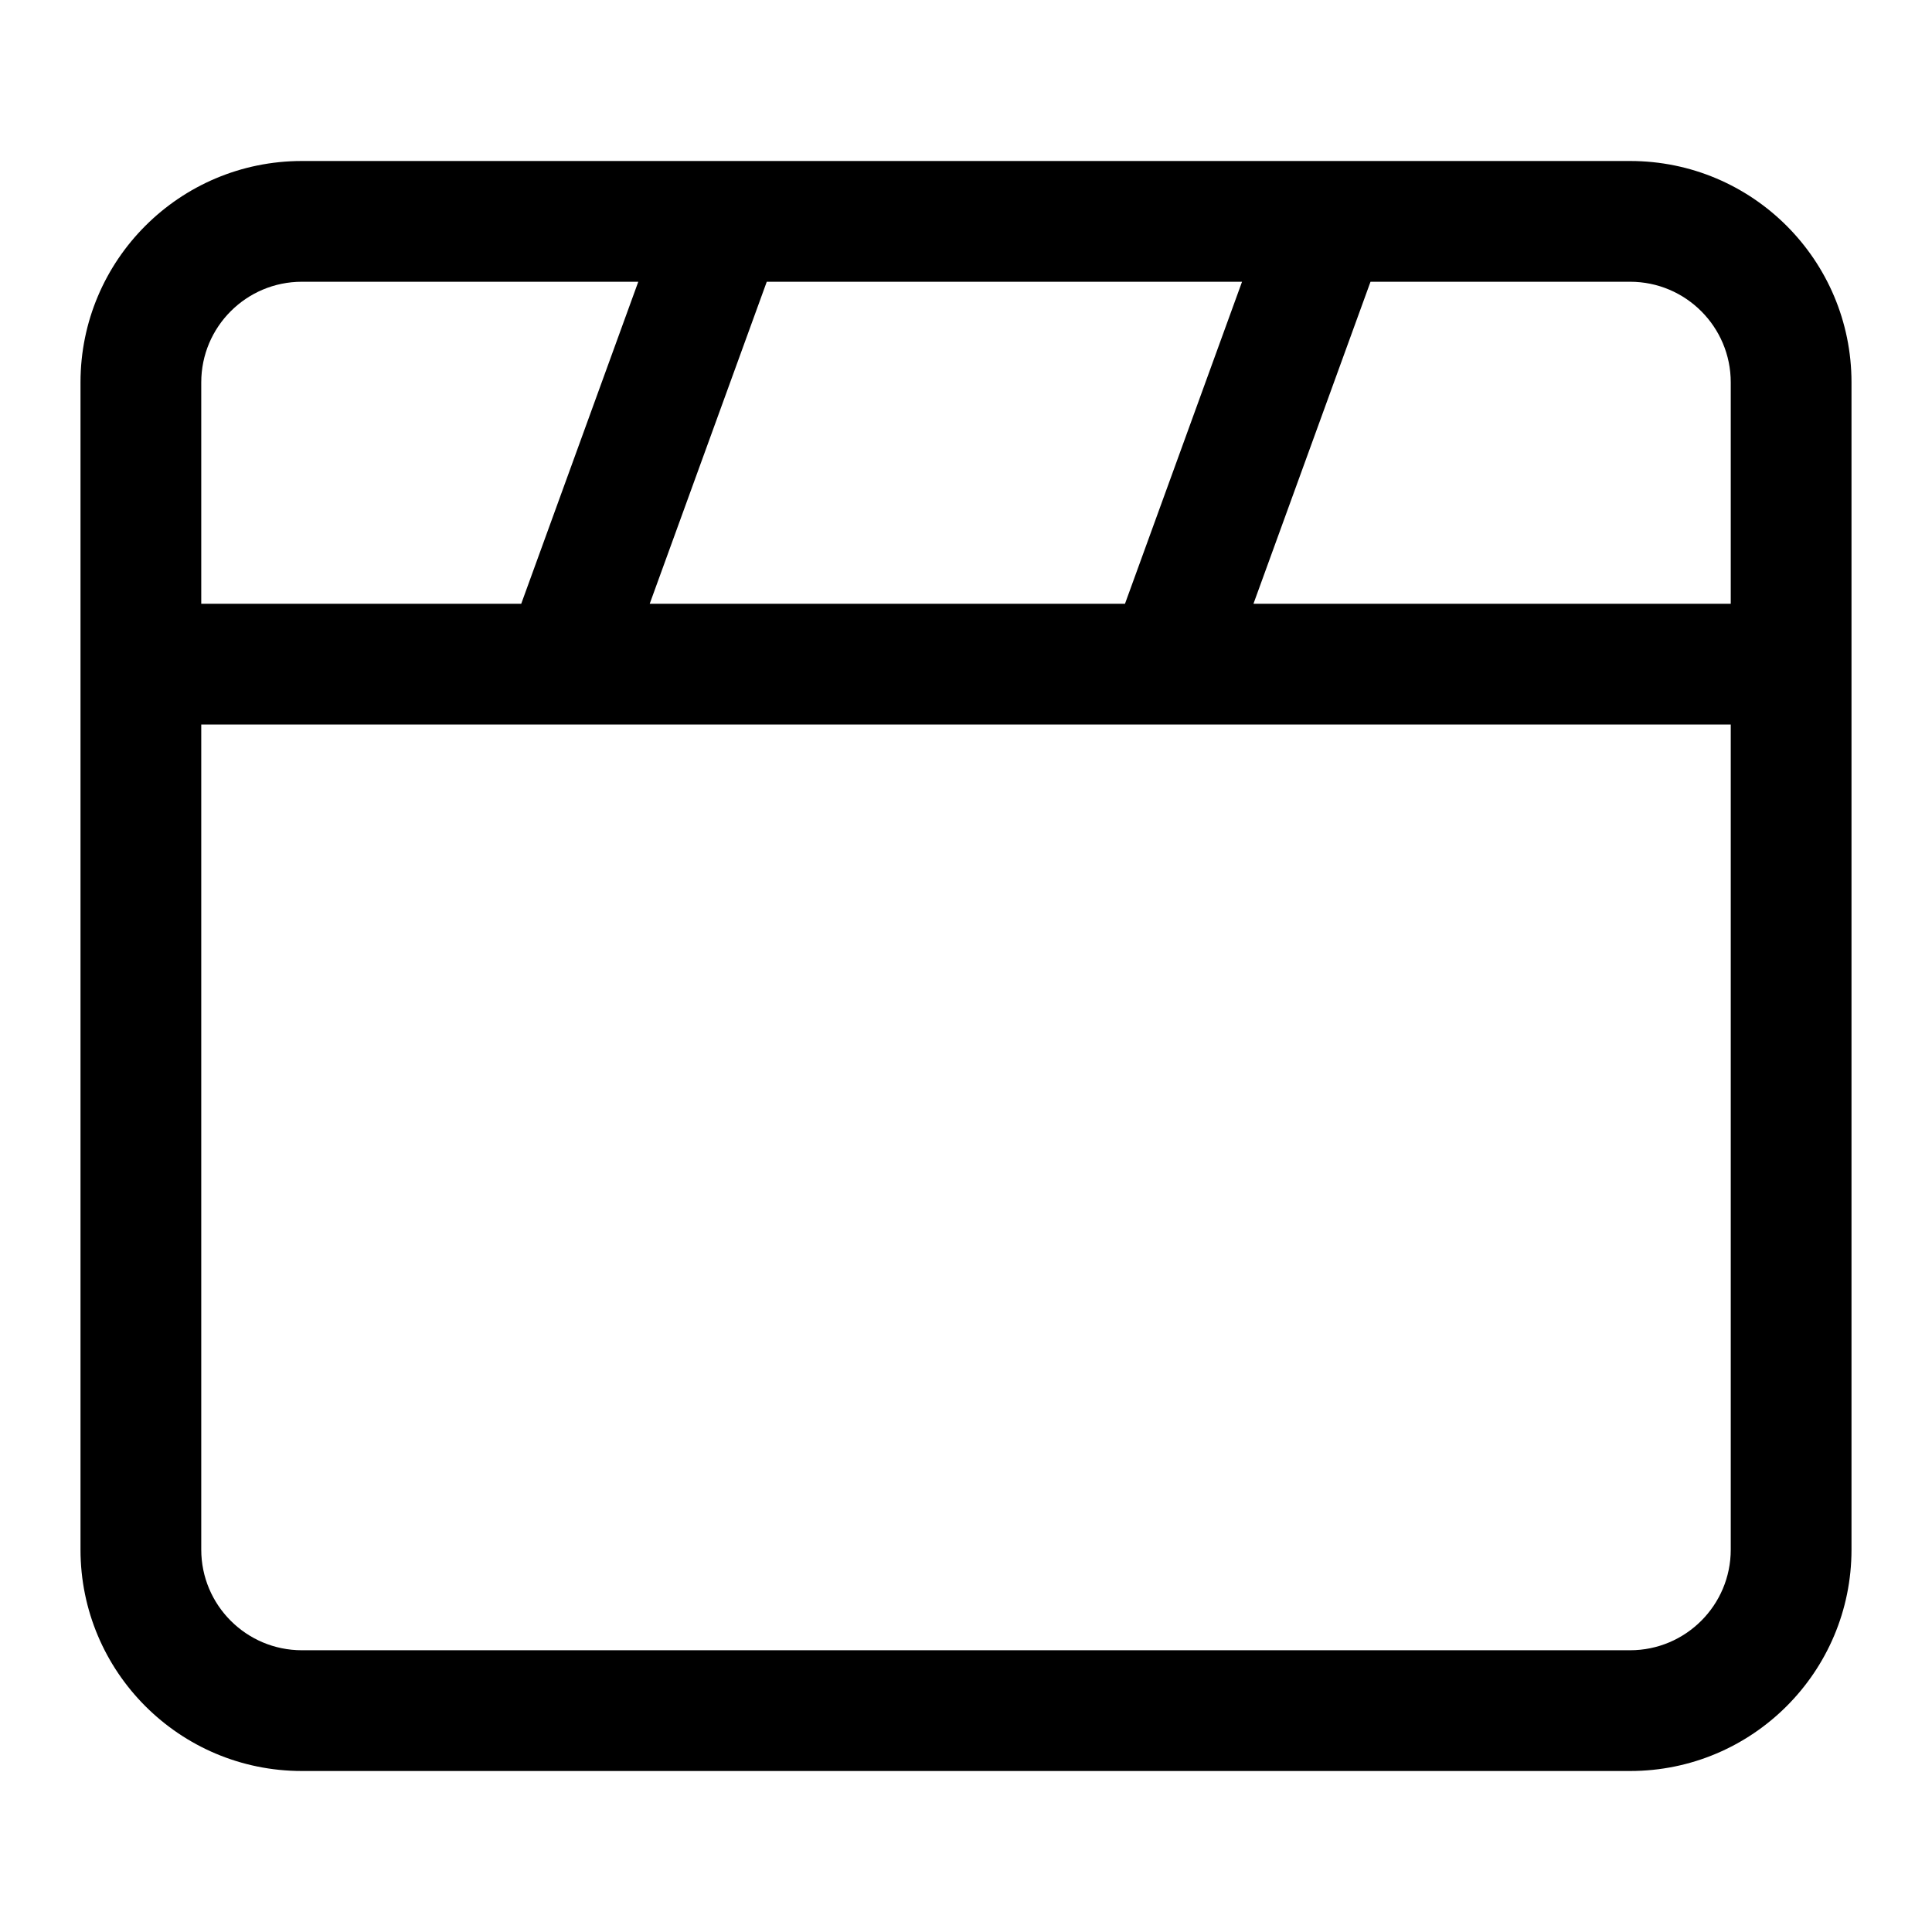
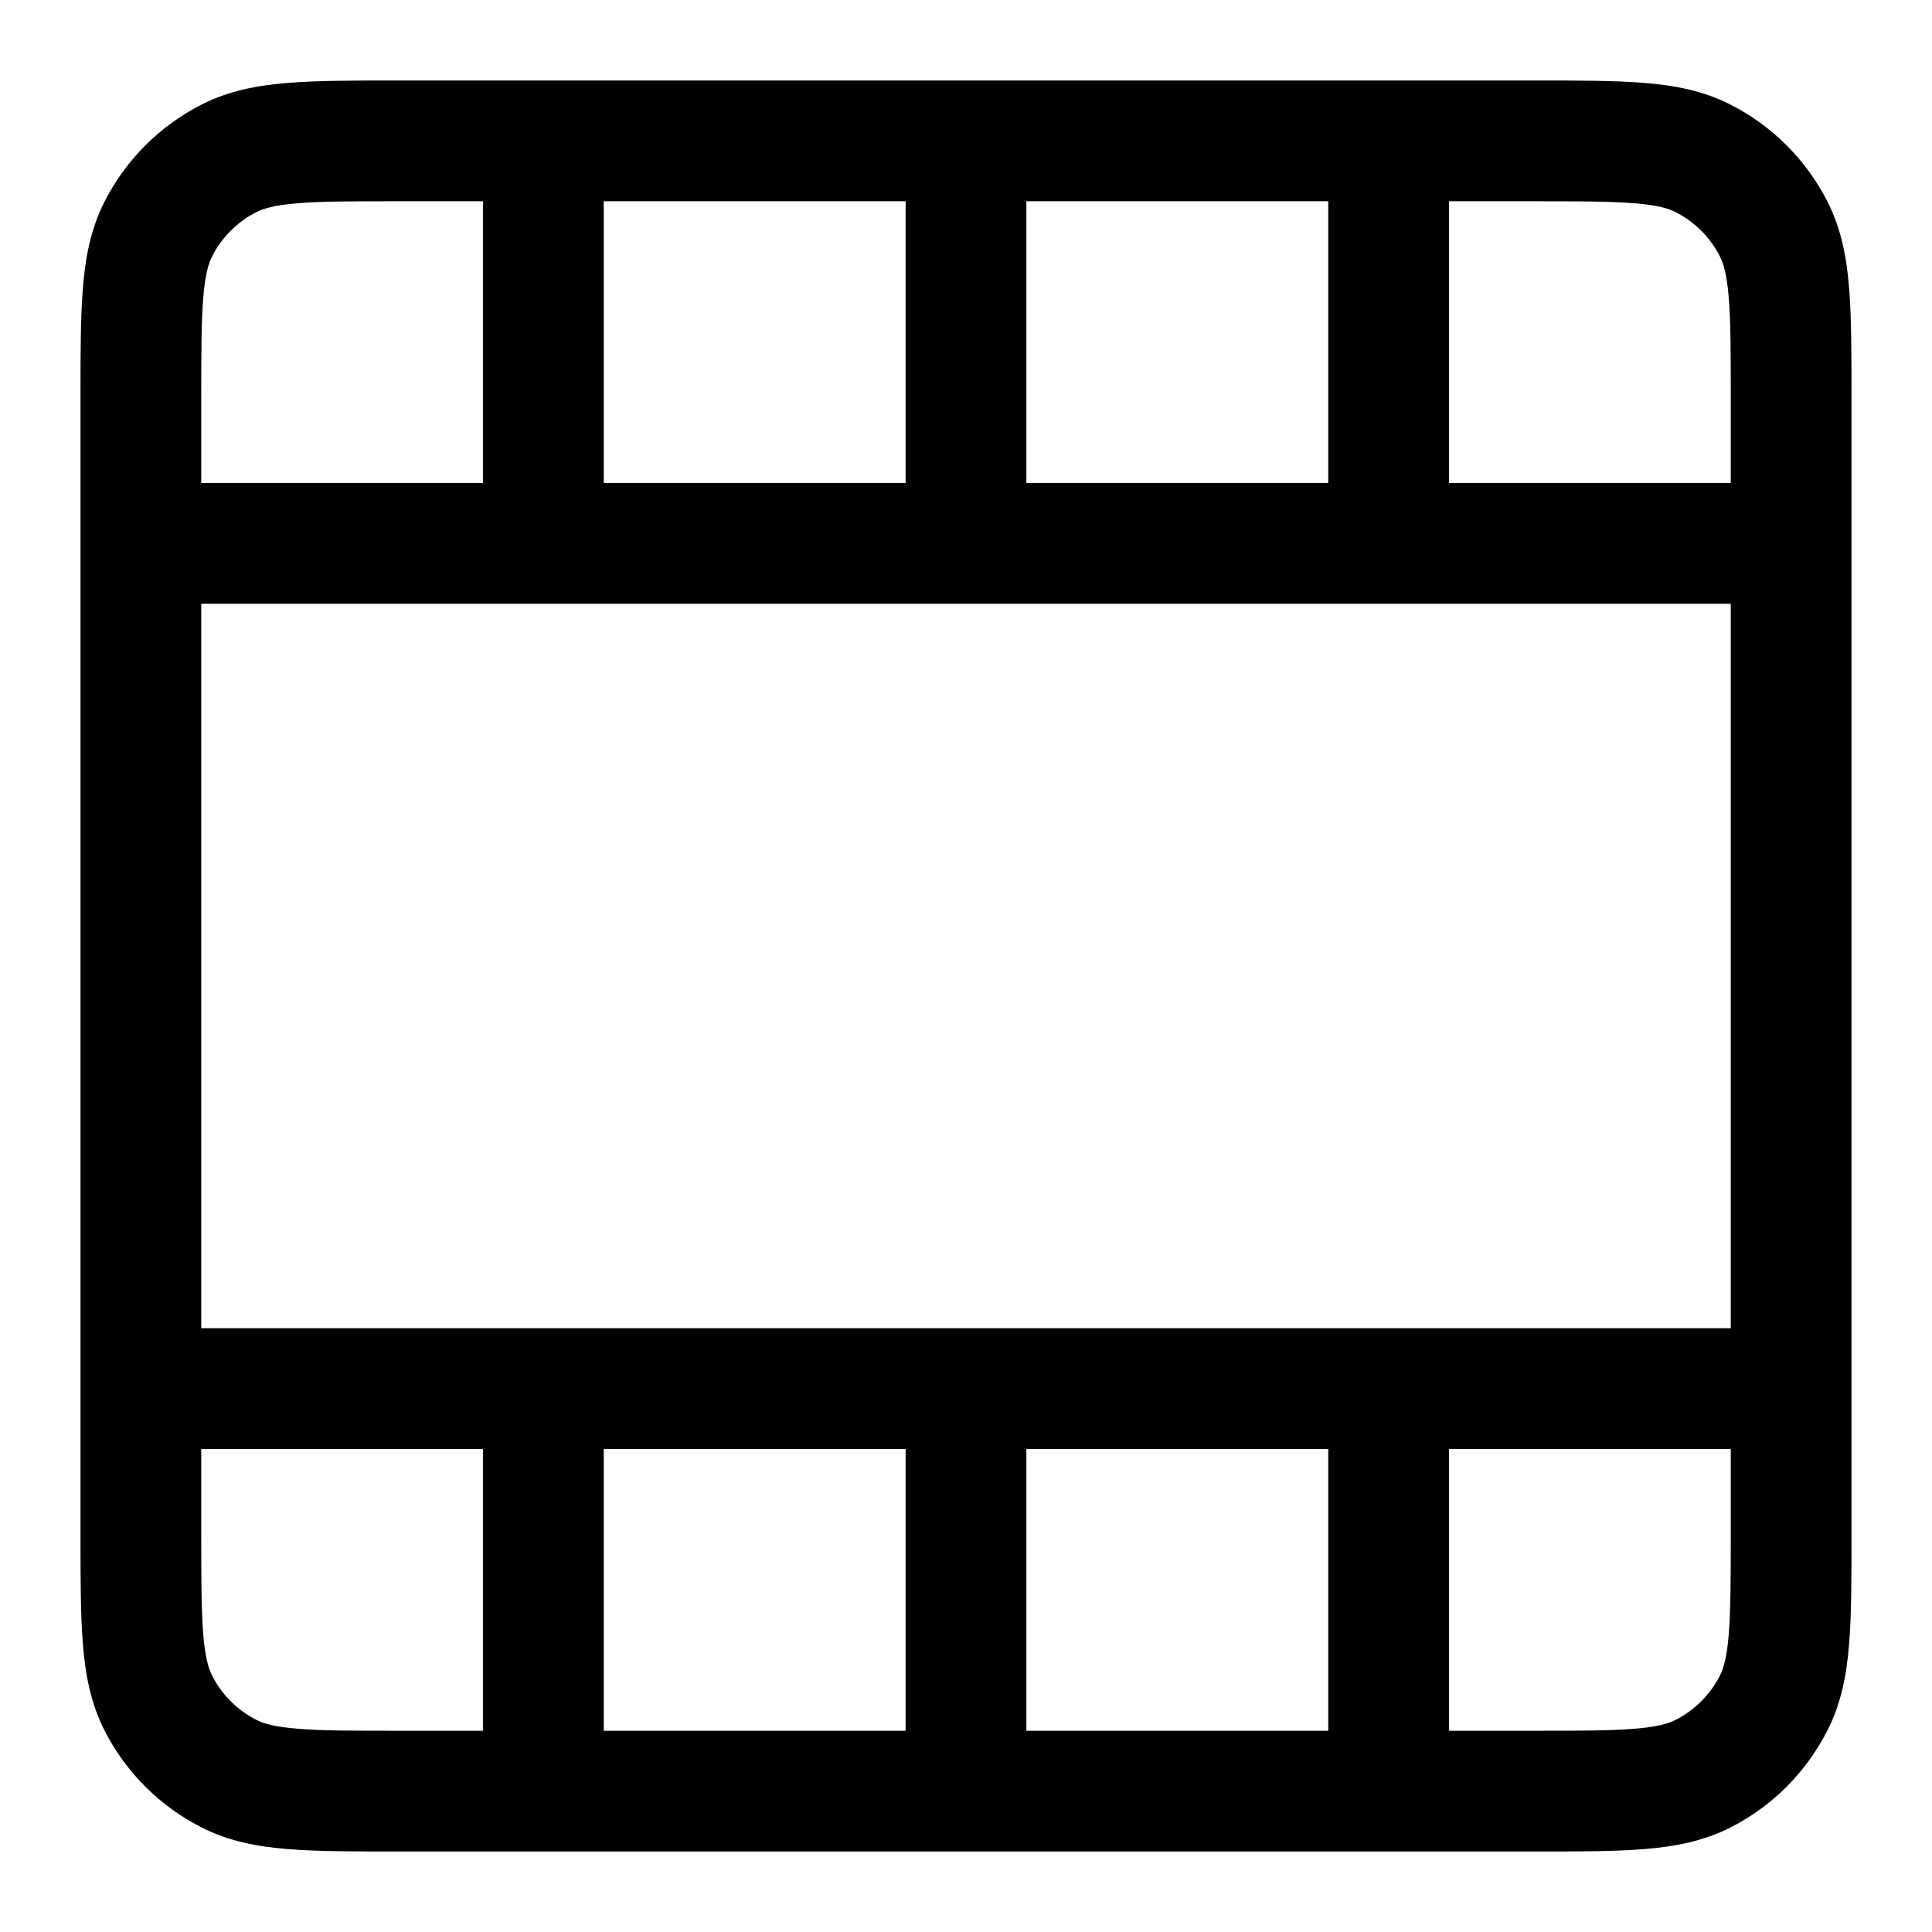
<svg xmlns="http://www.w3.org/2000/svg" width="24" height="24">
-   <path fill-rule="evenodd" d="M3.75 3.5c-.69 0-1.25.56-1.25 1.25V7.5h3.975l1.454-4H3.75zm5.775 0l-1.454 4h5.904l1.454-4H9.525zm7.5 0l-1.454 4H21.5V4.75c0-.69-.56-1.25-1.25-1.25h-3.225zM21.5 9h-19v10.25c0 .69.56 1.25 1.25 1.25h16.5c.69 0 1.25-.56 1.25-1.25V9zM1 4.75A2.75 2.75 0 013.75 2h16.5A2.75 2.75 0 0123 4.75v14.5A2.75 2.75 0 0120.25 22H3.75A2.75 2.75 0 011 19.25V4.75z" />
+   <path fill-rule="evenodd" d="M4.92 1h14.16c.535 0 .98 0 1.345.03.38.03.736.098 1.073.27A2.75 2.75 0 0122.7 2.502c.172.337.24.693.27 1.073.03.365.03.81.03 1.345v14.16c0 .535 0 .98-.03 1.345-.03.38-.098.736-.27 1.073a2.751 2.751 0 01-1.2 1.202c-.338.172-.694.24-1.074.27-.365.03-.81.03-1.345.03H4.92c-.535 0-.98 0-1.345-.03-.38-.03-.736-.098-1.073-.27A2.75 2.75 0 011.3 21.5c-.172-.338-.24-.694-.27-1.074C1 20.06 1 19.615 1 19.08V4.92c0-.535 0-.98.03-1.345.03-.38.098-.736.27-1.073A2.75 2.75 0 012.502 1.3c.337-.172.693-.24 1.073-.27C3.94 1 4.385 1 4.92 1zM7.5 21.5h3.75V18H7.5v3.5zM6 18v3.5H4.95c-.572 0-.957 0-1.253-.025-.287-.023-.424-.065-.514-.111a1.25 1.25 0 01-.547-.547c-.046-.09-.088-.227-.111-.515-.024-.295-.025-.68-.025-1.252V18H6zm15.5-1.5v-9h-19v9h19zM2.5 6H6V2.5H4.95c-.572 0-.957 0-1.253.025-.287.023-.424.065-.514.111a1.25 1.25 0 00-.547.547c-.046.09-.088.227-.111.514-.024.296-.025.68-.025 1.253V6zm5-3.5V6h3.75V2.5H7.5zm5.25 0V6h3.75V2.5h-3.75zm5.25 0V6h3.5V4.95c0-.572 0-.957-.025-1.253-.023-.287-.065-.424-.111-.514a1.25 1.25 0 00-.547-.547c-.09-.046-.227-.088-.515-.111-.295-.024-.68-.025-1.252-.025H18zM21.5 18H18v3.5h1.05c.572 0 .957 0 1.252-.025.288-.023.425-.065.515-.111a1.25 1.25 0 00.547-.547c.046-.09.088-.227.111-.515.024-.295.025-.68.025-1.252V18zm-5 3.5V18h-3.75v3.5h3.75z" />
</svg>
